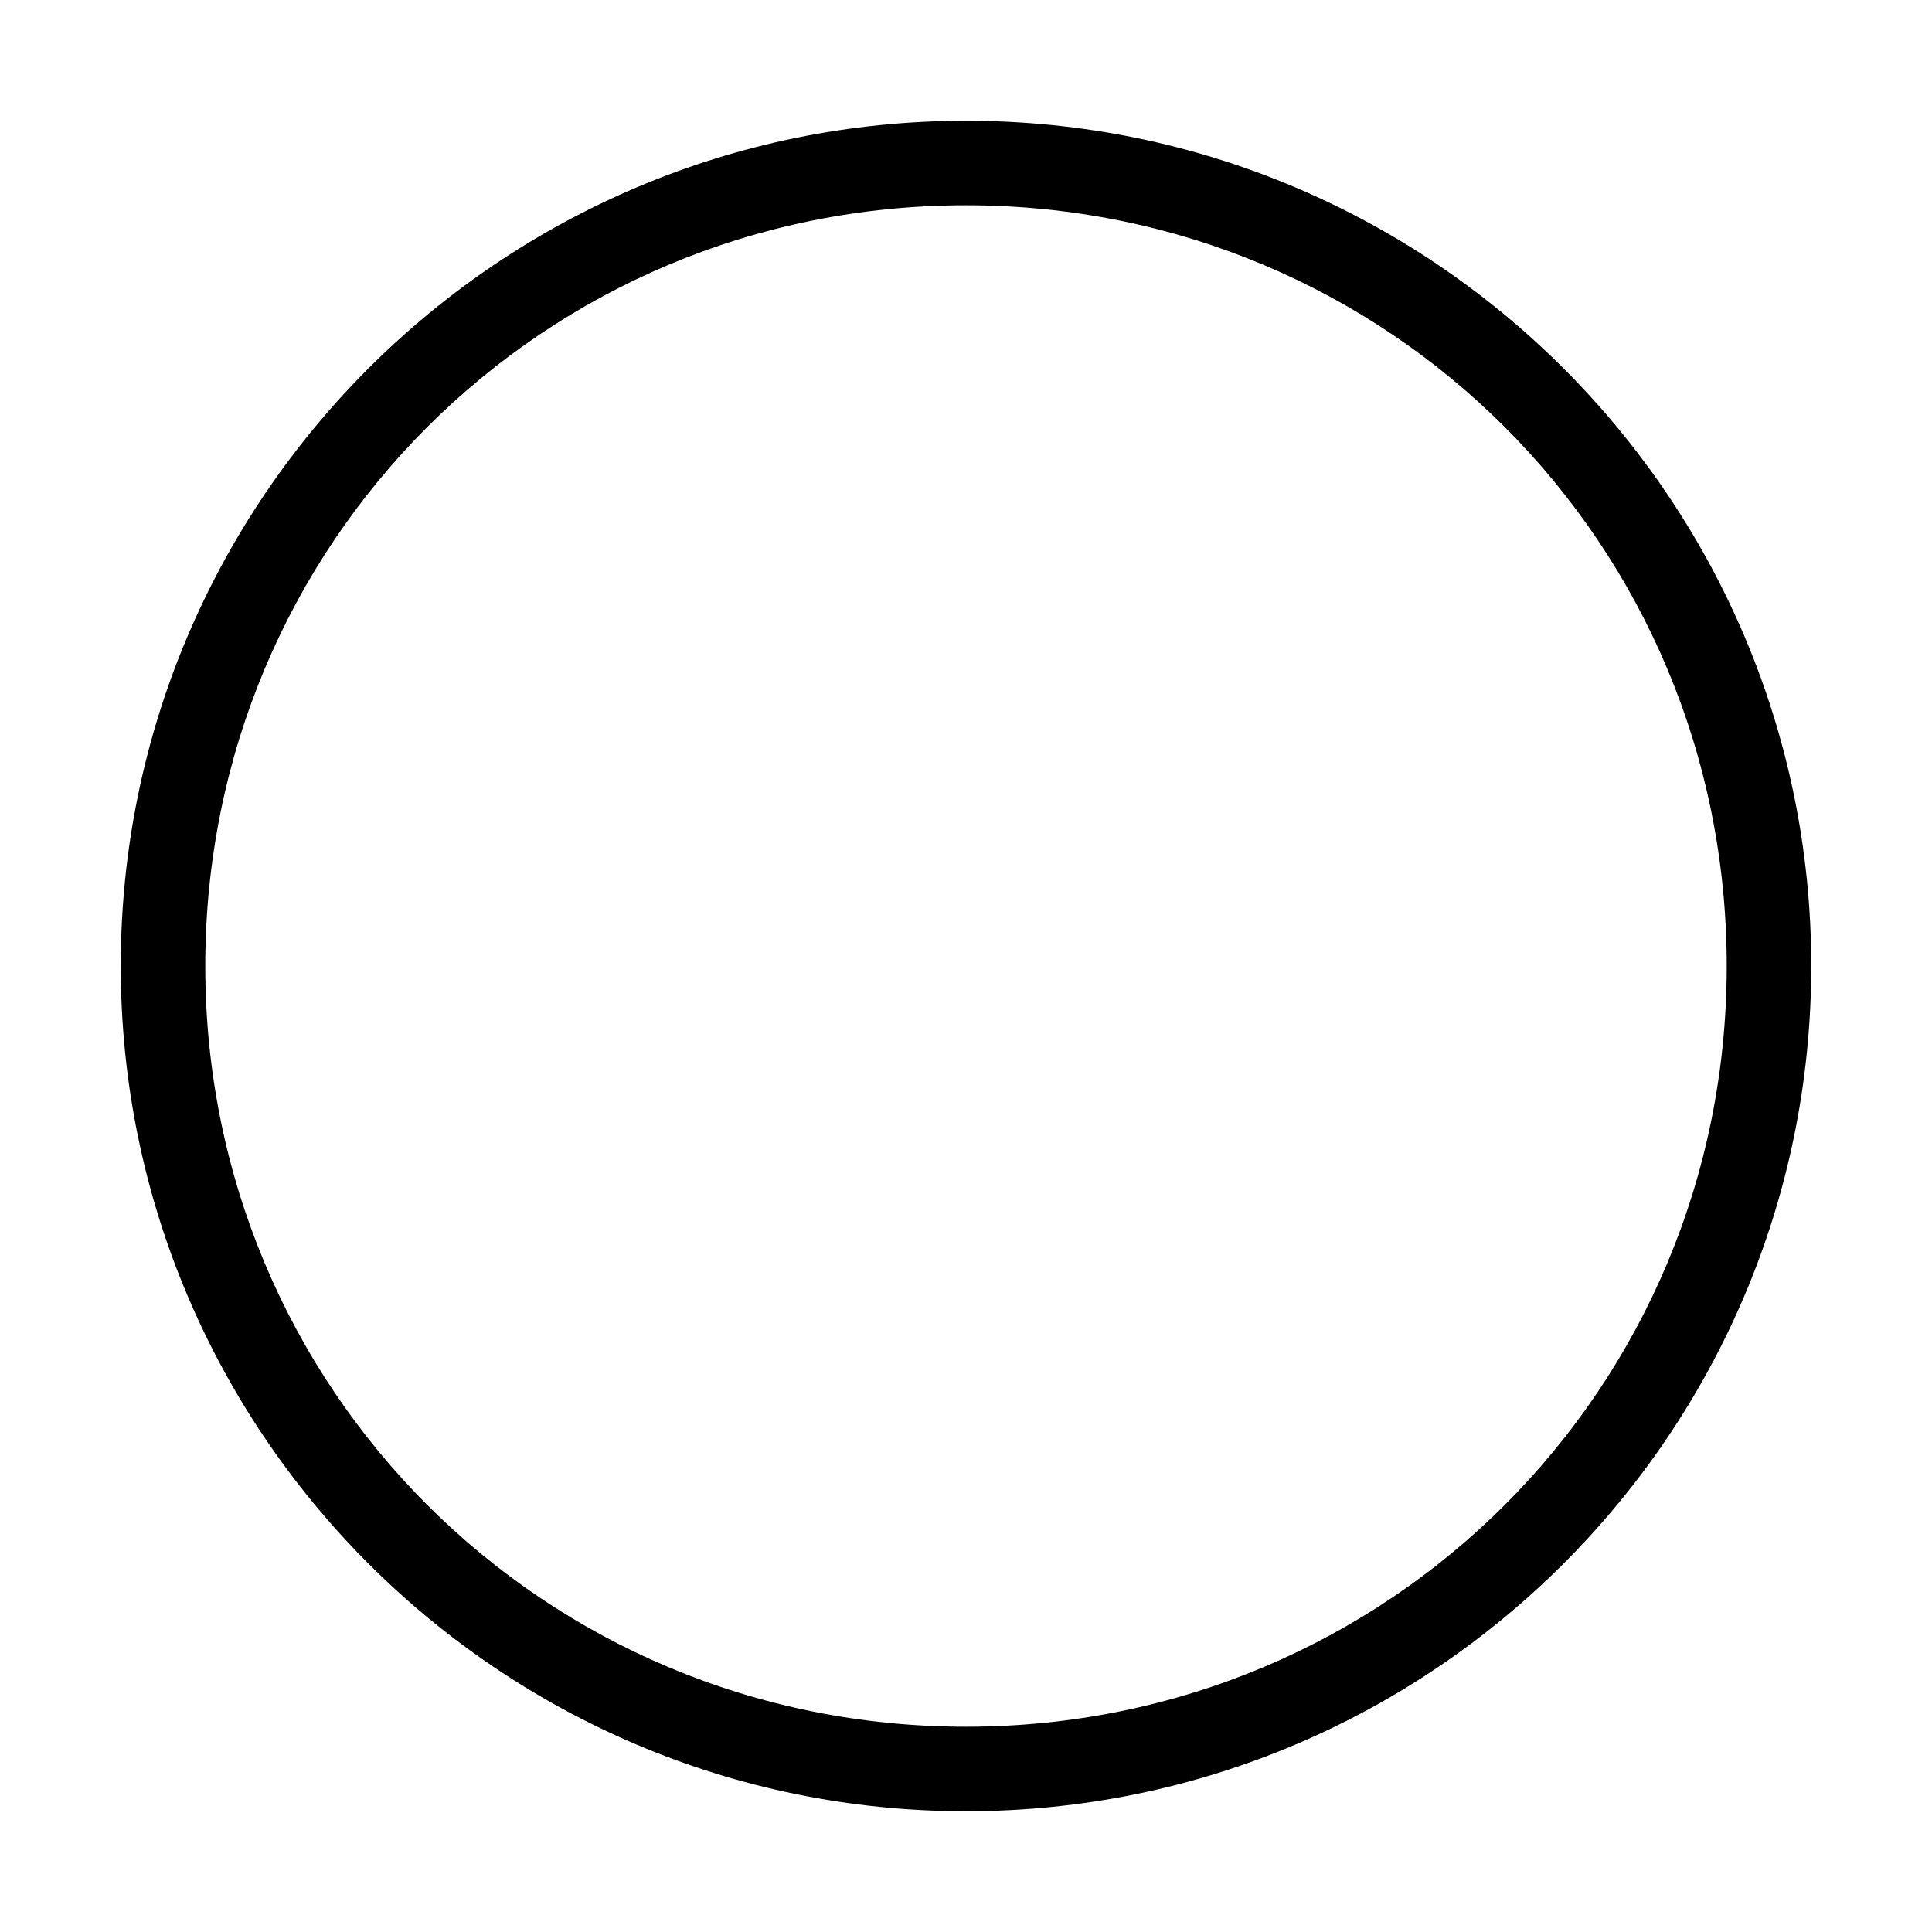
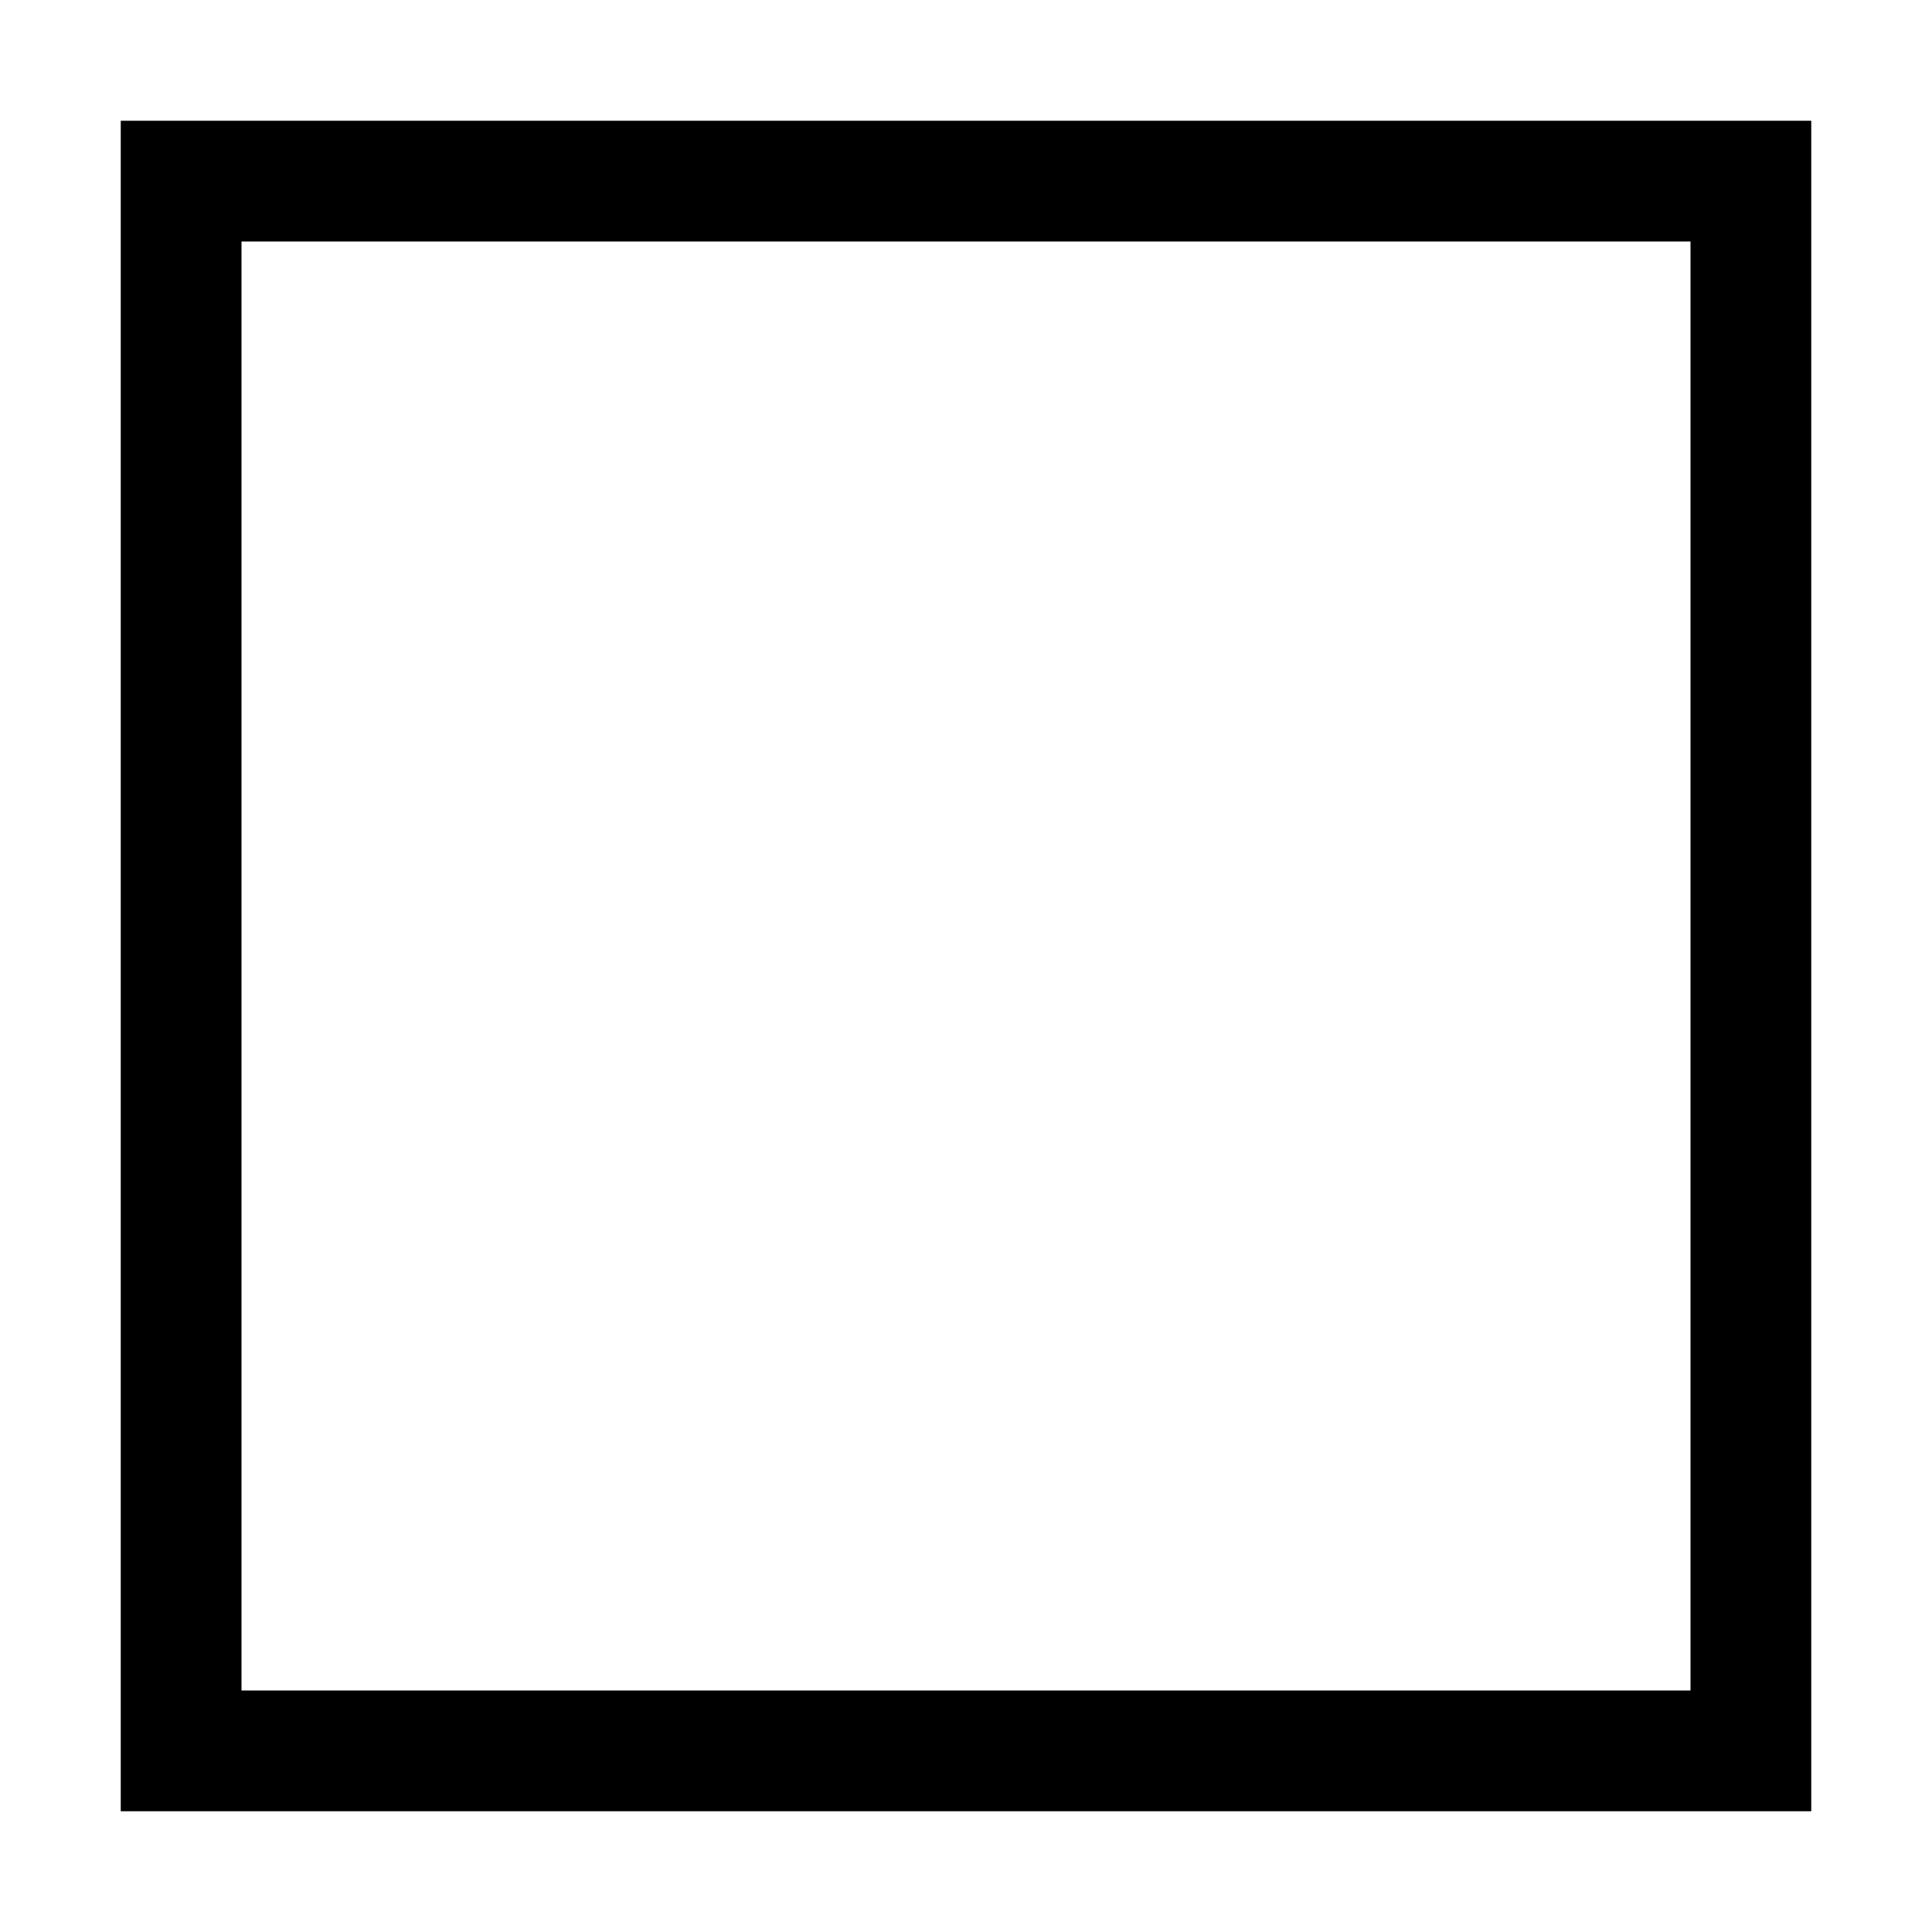
<svg xmlns="http://www.w3.org/2000/svg" width="32" height="32" version="1.1" id="svg3061">
  <defs id="defs3065" />
-   <path d="M 16,2 C 8.272,2 2,8.272 2,16 2,23.728 8.272,30 16,30 23.728,30 30,23.728 30,16 30,8.272 23.728,2 16,2 Z m 0,1.4 C 23,3.4 28.6,9 28.6,16 28.6,23 23,28.6 16,28.6 9,28.6 3.4,23 3.4,16 3.4,9 9,3.4 16,3.4 Z" style="stroke-width:2" id="path3606" />
+   <path d="M 2,2 V 30 H 30 V 2 Z M 4,4 H 28 V 28 H 4 Z" style="stroke-width:2" id="path3606" />
</svg>
